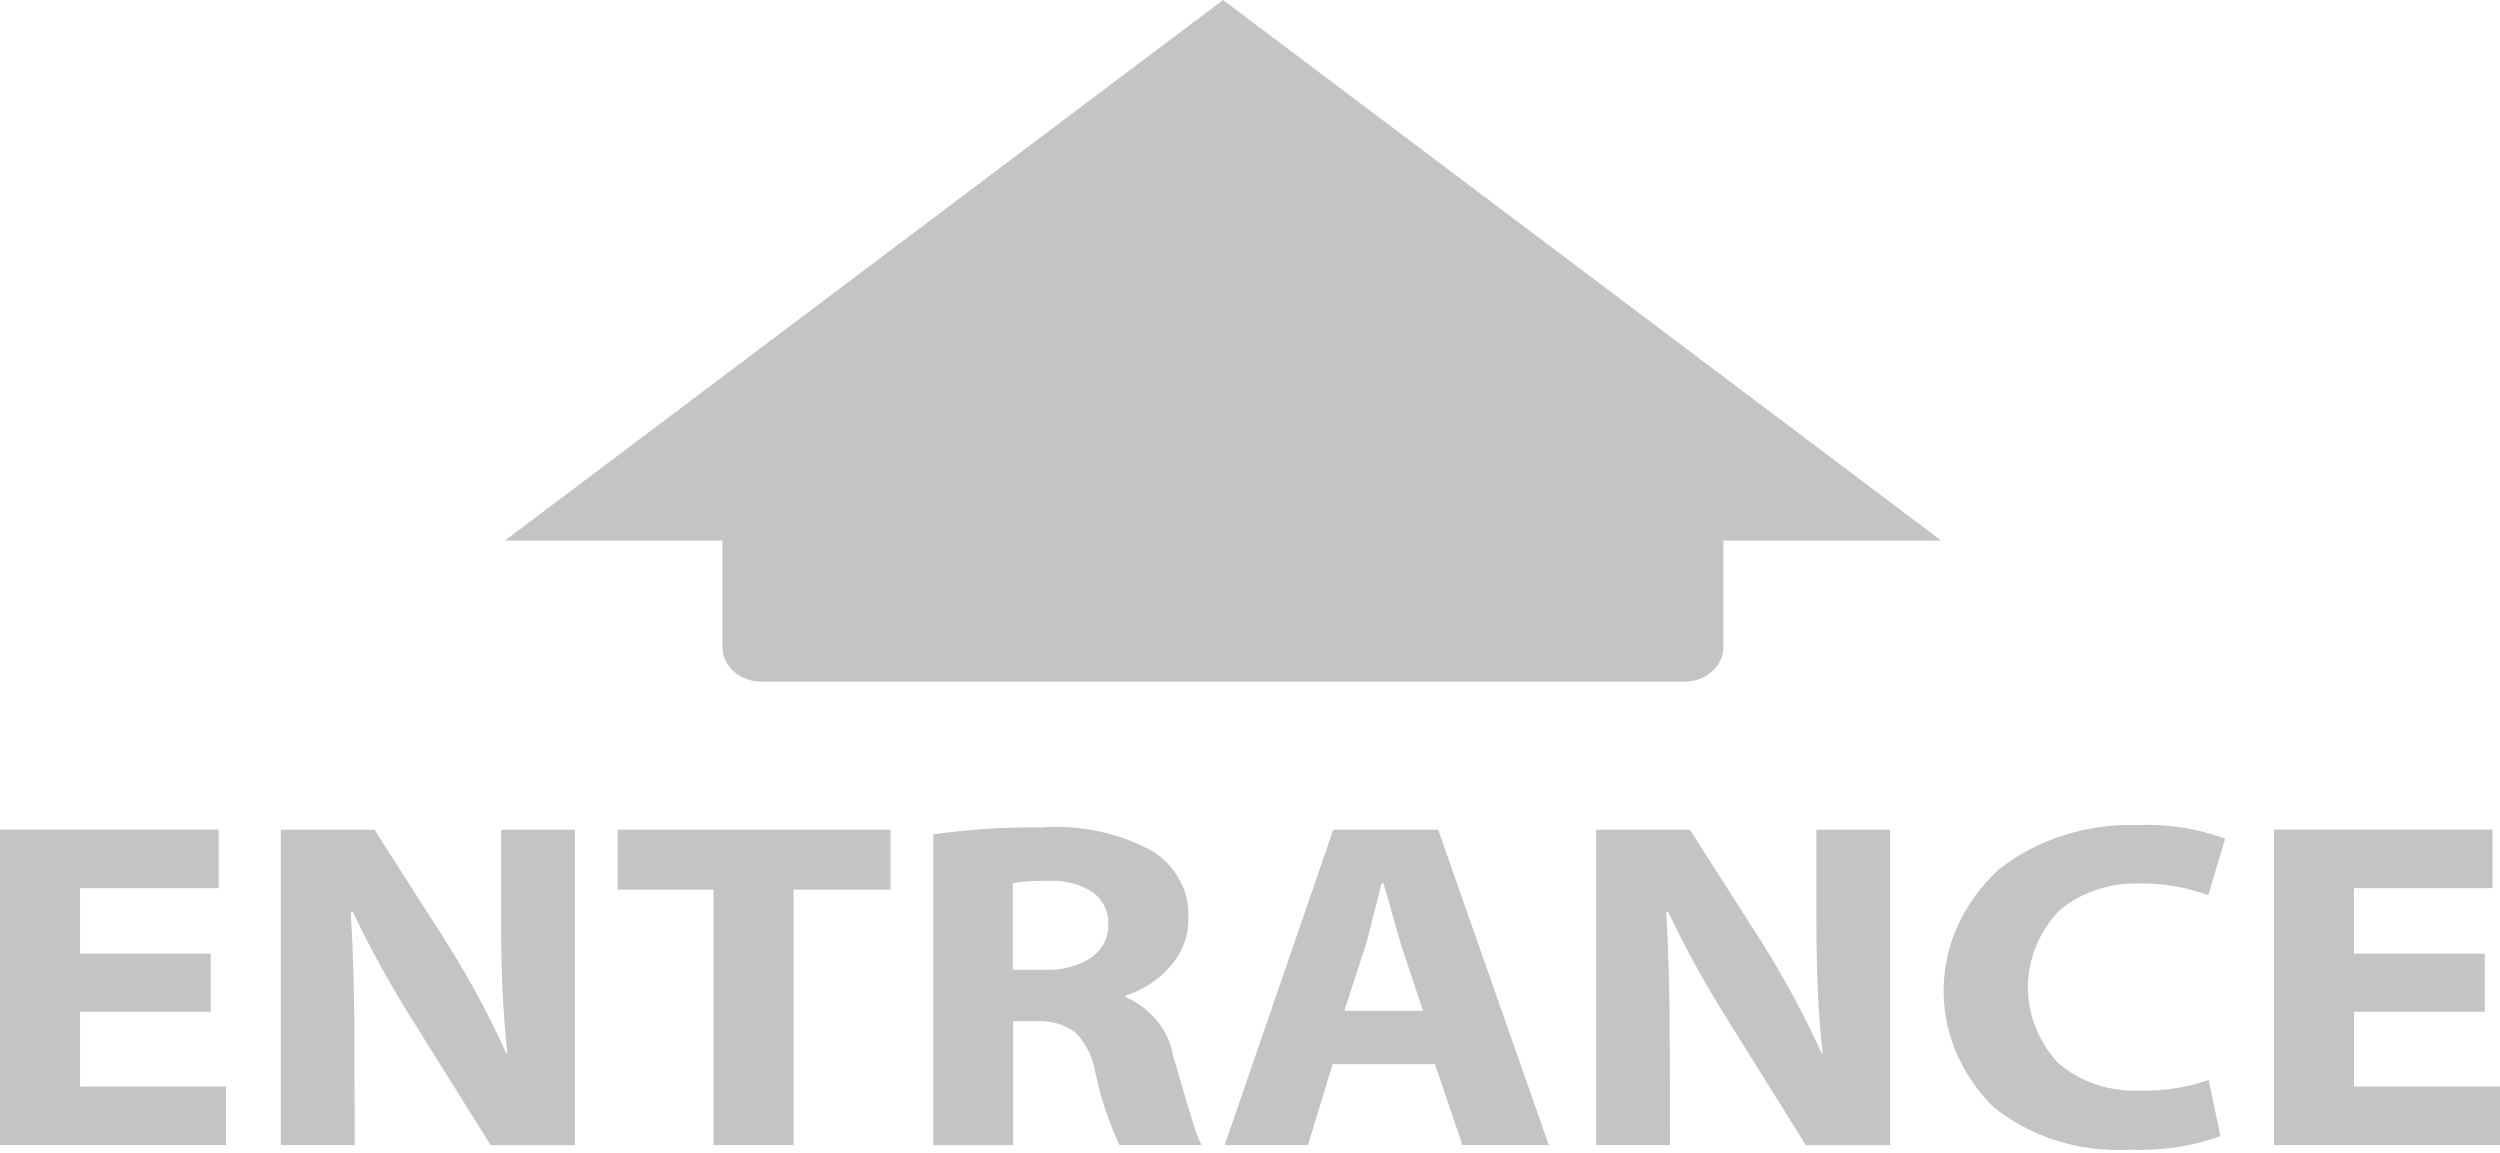
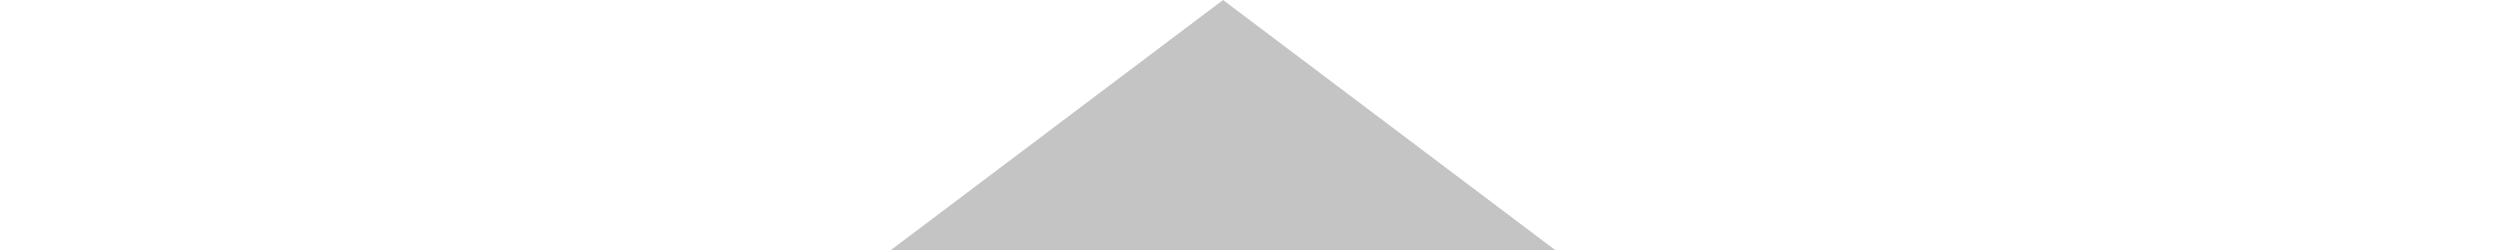
- <svg xmlns="http://www.w3.org/2000/svg" id="Main entrance" version="1.1" viewBox="0 0 99.999 46.103">
+ <svg xmlns="http://www.w3.org/2000/svg" id="Main entrance" version="1.1" viewBox="0 0 100 10">
  <g fill="#c4c4c4">
    <path d="M8.43,38.149L8.43,40.47L3.201,40.47L3.201,43.463L9.04,43.463L9.04,45.802L0,45.802L0,33.185L8.745,33.185L8.745,35.524L3.201,35.524L3.201,38.143L8.43,38.149Z" />
    <path d="M14.185,45.802L11.234,45.802L11.234,33.188L14.98,33.188L17.932,37.809C18.805,39.206,19.58,40.65,20.252,42.133L20.295,42.133C20.127,40.65,20.042,38.892,20.045,36.857L20.045,33.188L22.995,33.188L22.995,45.804L19.624,45.804L16.585,40.939C15.67,39.498,14.846,38.009,14.117,36.486L14.031,36.486C14.129,38.057,14.179,39.898,14.179,42.006L14.185,45.802Z" />
    <path d="M28.54,45.802L28.54,35.585L24.704,35.585L24.704,33.188L35.622,33.188L35.622,35.585L31.744,35.585L31.744,45.802L28.54,45.802Z" />
    <path d="M37.332,45.802L37.332,33.375C38.747,33.173,40.177,33.076,41.611,33.099C43.227,32.973,44.842,33.327,46.205,34.109C47.102,34.744,47.596,35.724,47.532,36.743C47.546,37.448,47.282,38.133,46.784,38.683C46.331,39.203,45.717,39.596,45.026,39.822L45.026,39.879C46.047,40.346,46.756,41.218,46.922,42.228C47.01,42.504,47.142,42.959,47.324,43.593C47.506,44.228,47.657,44.719,47.767,45.063C47.842,45.316,47.942,45.565,48.062,45.802L44.775,45.802C44.337,44.856,44.012,43.869,43.806,42.867C43.712,42.282,43.434,41.733,43.005,41.285C42.572,40.974,42.022,40.818,41.464,40.847L40.524,40.847L40.524,45.804L37.332,45.804ZM40.512,35.325L40.512,38.791L41.779,38.791C42.447,38.826,43.107,38.653,43.652,38.304C44.102,37.981,44.352,37.489,44.327,36.974C44.361,36.48,44.127,36,43.702,35.682C43.197,35.36,42.582,35.201,41.962,35.235C41.477,35.217,40.996,35.248,40.52,35.325L40.512,35.325Z" />
    <path d="M57.397,42.564L53.307,42.564L52.317,45.802L48.987,45.802L53.331,33.188L57.527,33.188L61.952,45.802L58.496,45.802L57.397,42.564ZM53.772,40.431L56.921,40.431L56.032,37.756C55.947,37.455,55.817,36.997,55.642,36.381C55.467,35.765,55.366,35.413,55.332,35.325L55.267,35.325C54.932,36.648,54.721,37.457,54.642,37.759L53.772,40.431Z" />
    <path d="M66.797,45.802L63.847,45.802L63.847,33.188L67.596,33.188L70.545,37.809C71.416,39.206,72.192,40.65,72.866,42.133L72.906,42.133C72.736,40.65,72.655,38.892,72.655,36.857L72.655,33.188L75.605,33.188L75.605,45.804L72.232,45.804L69.196,40.939C68.281,39.498,67.456,38.009,66.731,36.486L66.645,36.486C66.746,38.057,66.791,39.898,66.791,42.006L66.797,45.802Z" />
    <path d="M88.345,43.198L88.815,45.447C87.664,45.859,86.426,46.043,85.186,45.988C83.16,46.103,81.165,45.468,79.685,44.231C77,41.494,77.112,37.393,79.947,34.782C81.471,33.575,83.461,32.938,85.505,33C86.701,32.954,87.896,33.138,89.005,33.543L88.329,35.81C87.475,35.489,86.555,35.33,85.63,35.34C84.425,35.296,83.251,35.682,82.371,36.416C80.716,38.177,80.695,40.733,82.32,42.517C83.205,43.285,84.415,43.688,85.651,43.624C86.572,43.644,87.489,43.497,88.345,43.198Z" />
    <path d="M99.39,38.149L99.39,40.47L94.16,40.47L94.16,43.463L99.999,43.463L99.999,45.802L90.955,45.802L90.955,33.185L99.7,33.185L99.7,35.524L94.155,35.524L94.155,38.143L99.39,38.149Z" />
    <path d="M30.46,27.269C29.597,27.269,28.897,26.65,28.897,25.882L28.897,21.625L20.192,21.625L48.922,0L77.652,21.625L68.936,21.625L68.936,25.882C68.936,26.646,68.236,27.269,67.375,27.269L30.46,27.269Z" />
  </g>
</svg>
